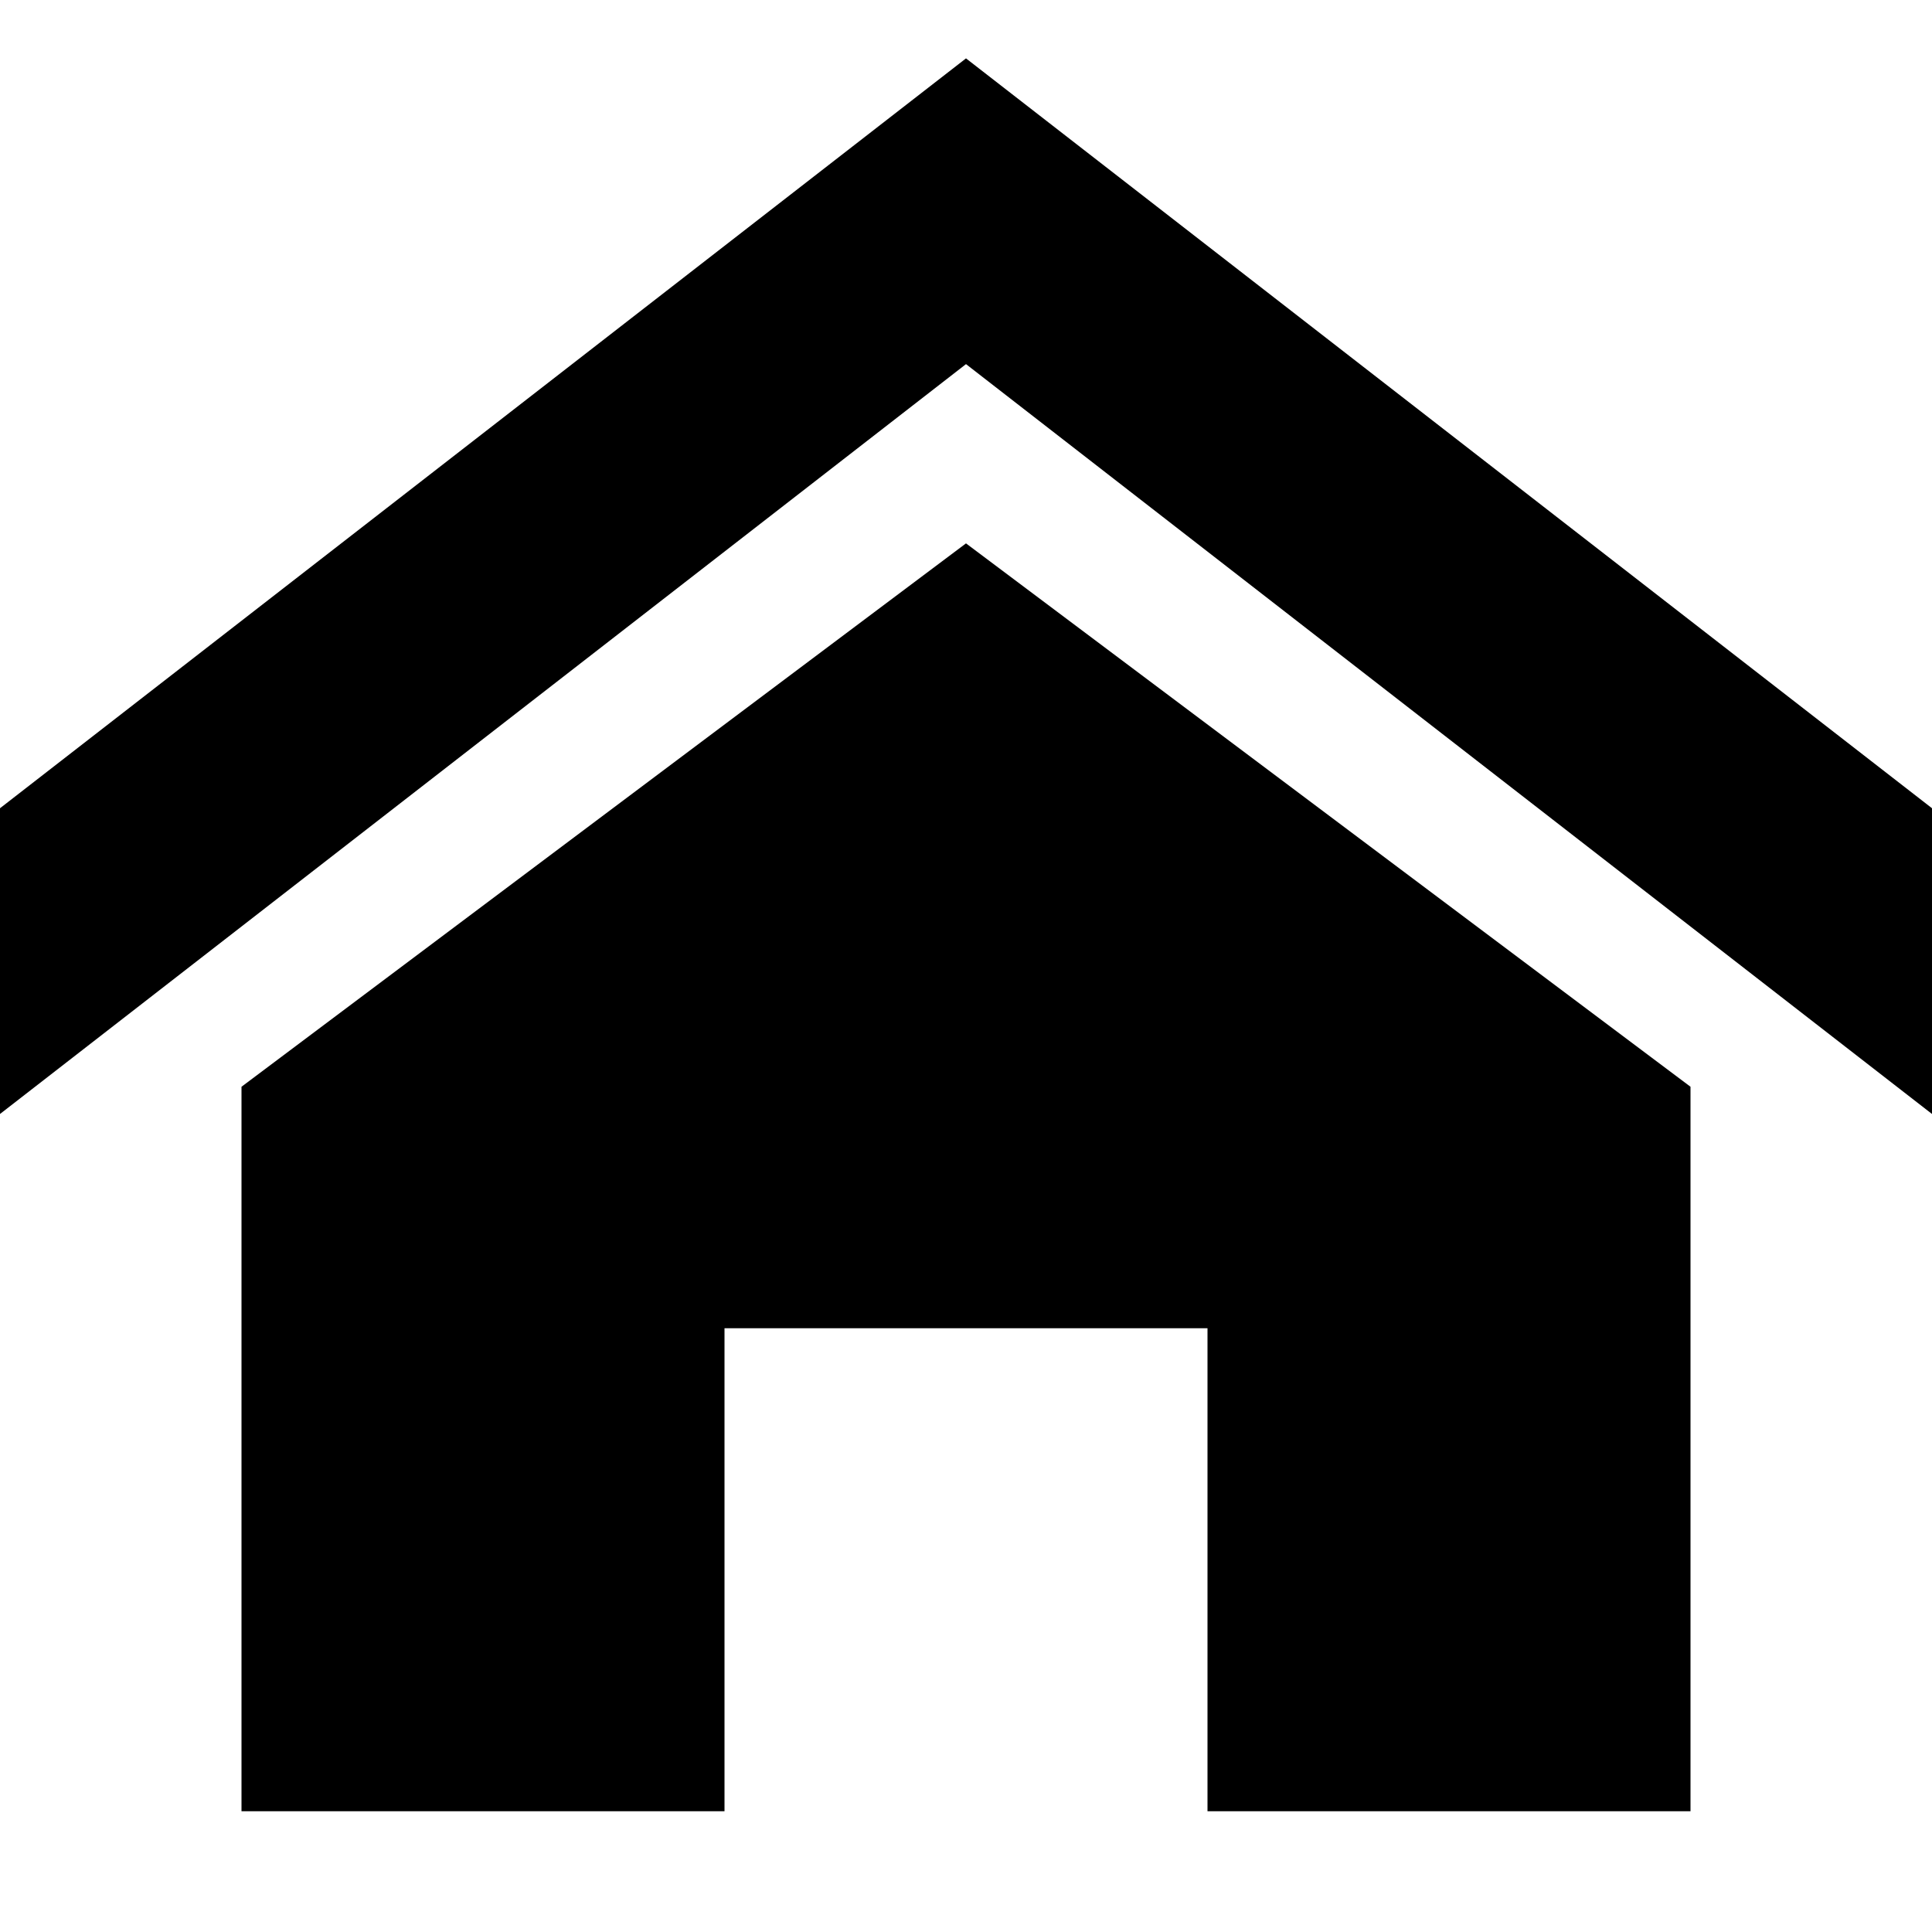
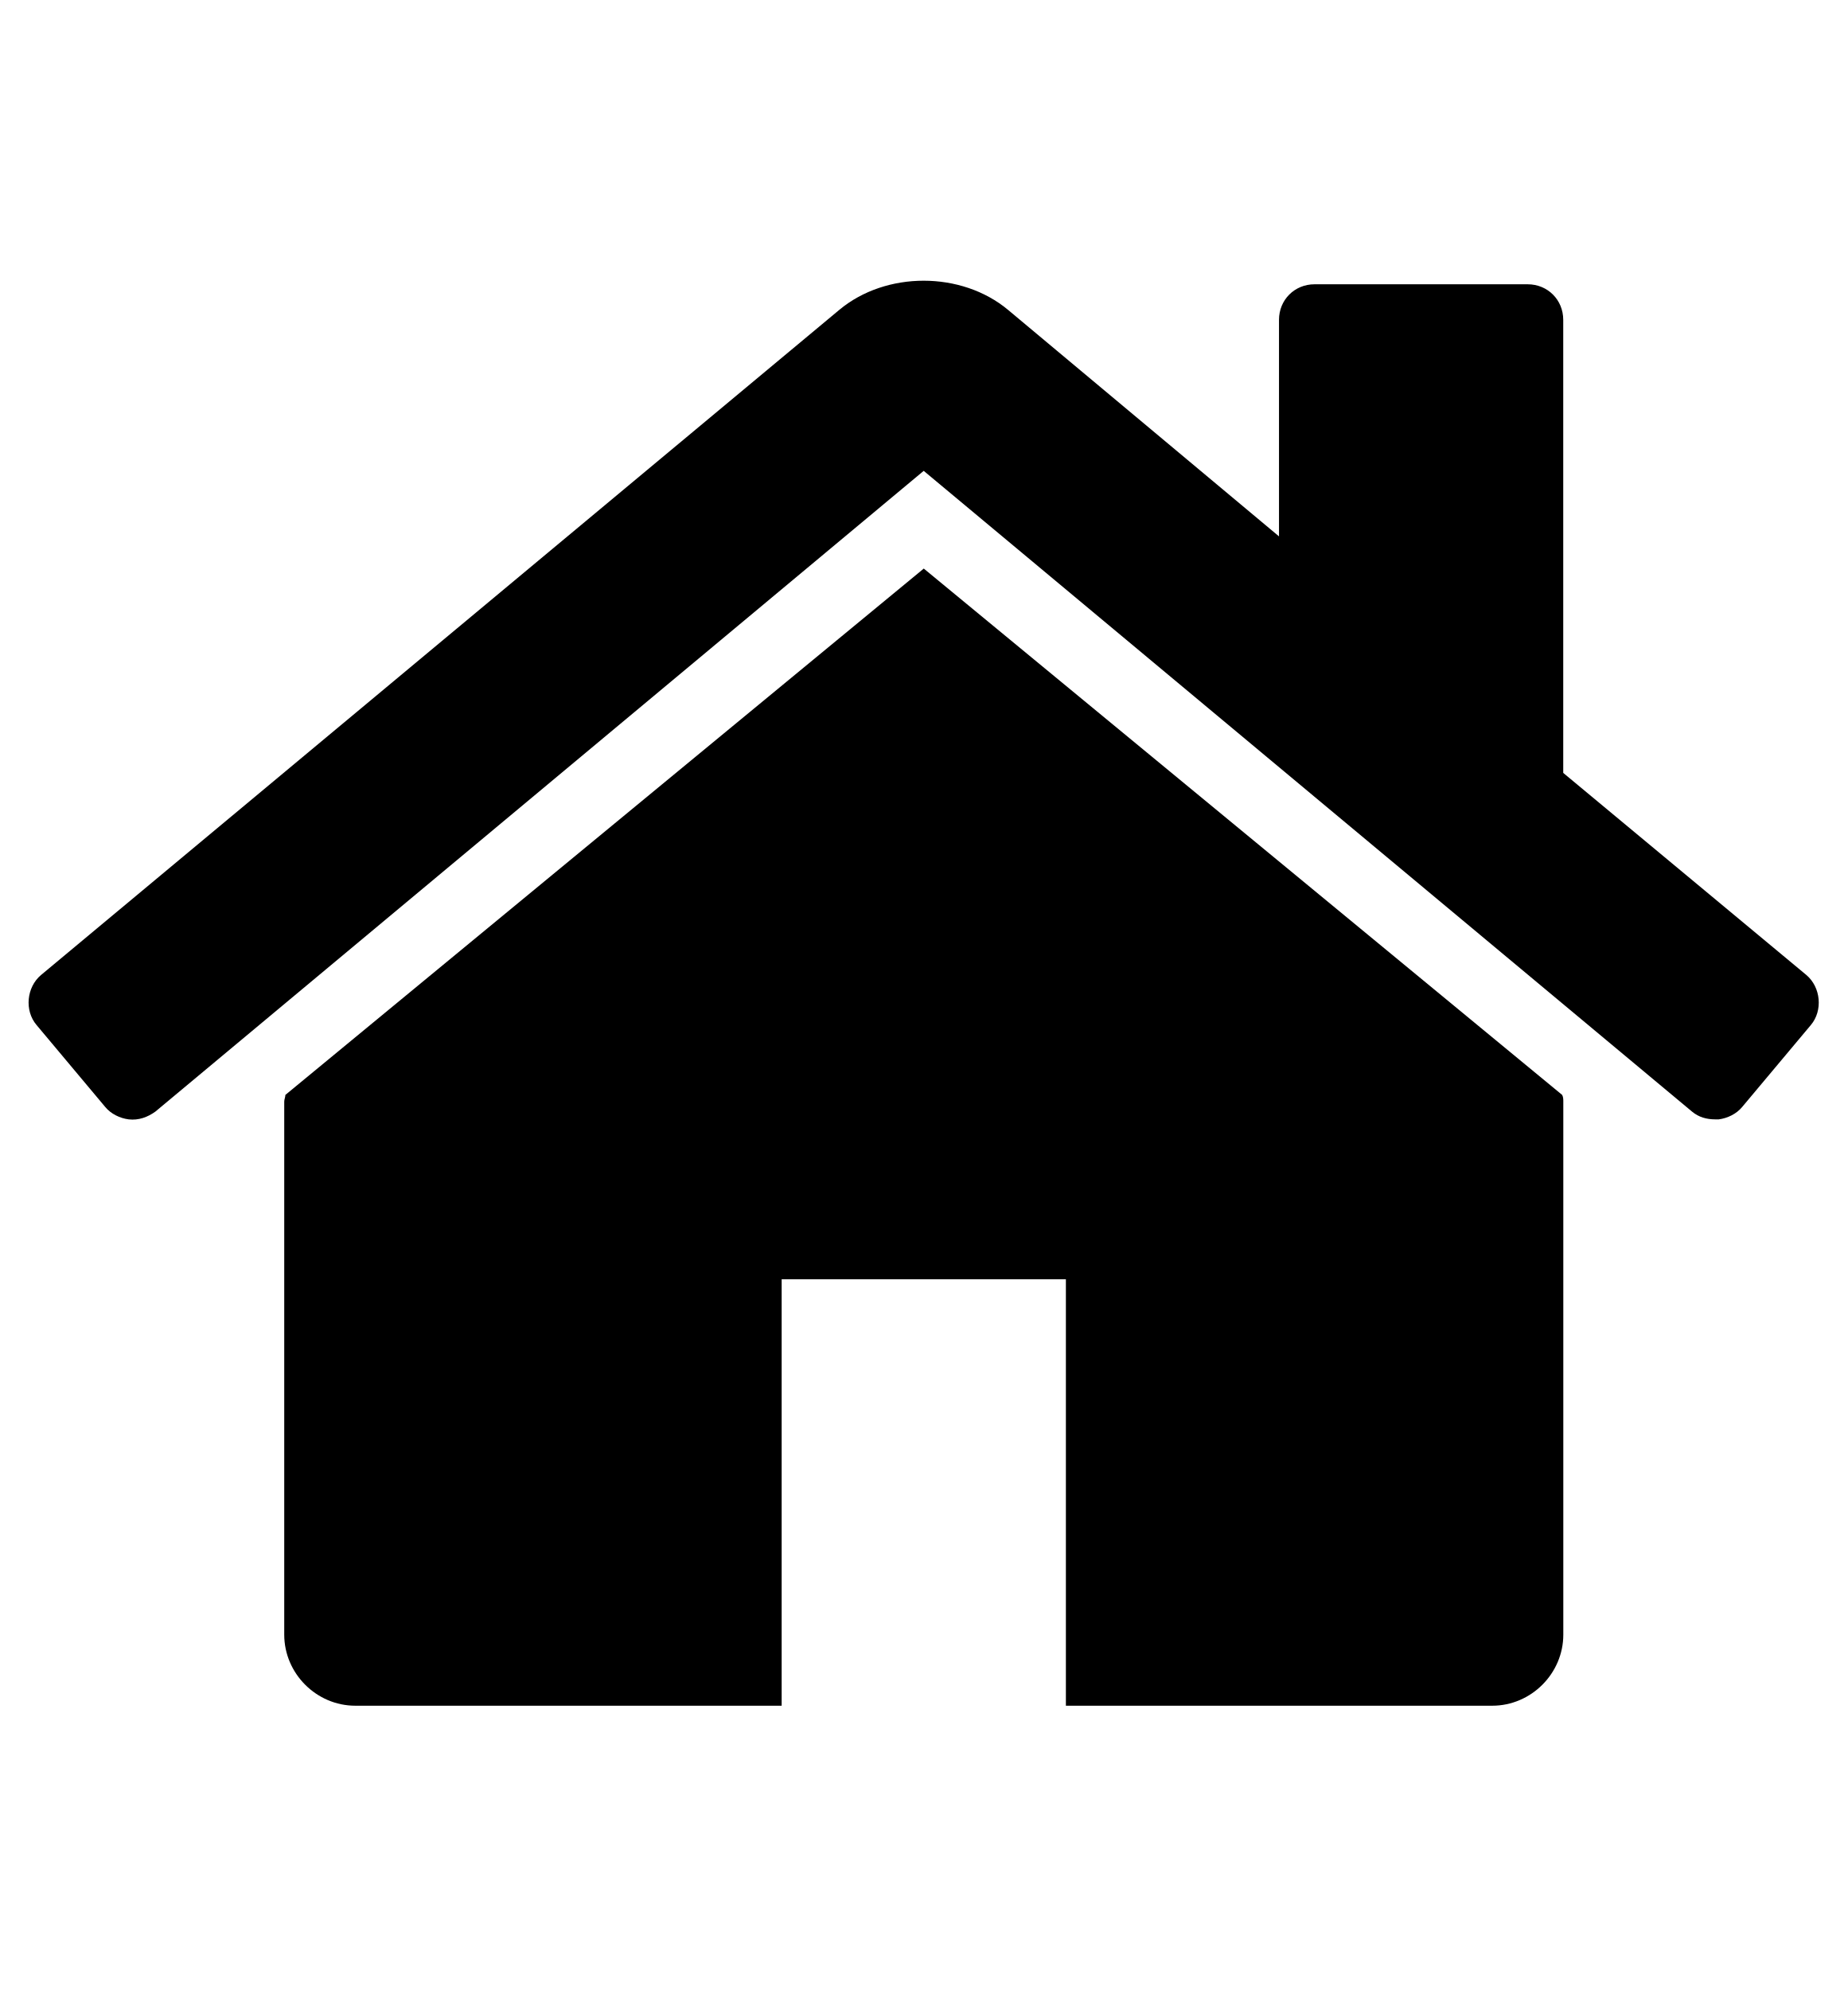
- <svg xmlns="http://www.w3.org/2000/svg" version="1.1" width="32" height="32" viewBox="0 0 32 32">
-   <path d="M32 18.451l-16-12.42-16 12.42v-5.064l16-12.42 16 12.42zM28 18v12h-8v-8h-8v8h-8v-12l12-9z" />
+ <svg xmlns="http://www.w3.org/2000/svg" version="1.1" width="26" height="28" viewBox="0 0 26 28">
+   <path d="M22 15.5v7.5c0 0.547-0.453 1-1 1h-6v-6h-4v6h-6c-0.547 0-1-0.453-1-1v-7.5c0-0.031 0.016-0.063 0.016-0.094l8.984-7.406 8.984 7.406c0.016 0.031 0.016 0.063 0.016 0.094zM25.484 14.422l-0.969 1.156c-0.078 0.094-0.203 0.156-0.328 0.172h-0.047c-0.125 0-0.234-0.031-0.328-0.109l-10.813-9.016-10.813 9.016c-0.109 0.078-0.234 0.125-0.375 0.109-0.125-0.016-0.25-0.078-0.328-0.172l-0.969-1.156c-0.172-0.203-0.141-0.531 0.063-0.703l11.234-9.359c0.656-0.547 1.719-0.547 2.375 0l3.813 3.187v-3.047c0-0.281 0.219-0.5 0.5-0.5h3c0.281 0 0.5 0.219 0.5 0.5v6.375l3.422 2.844c0.203 0.172 0.234 0.5 0.063 0.703z" />
</svg>
